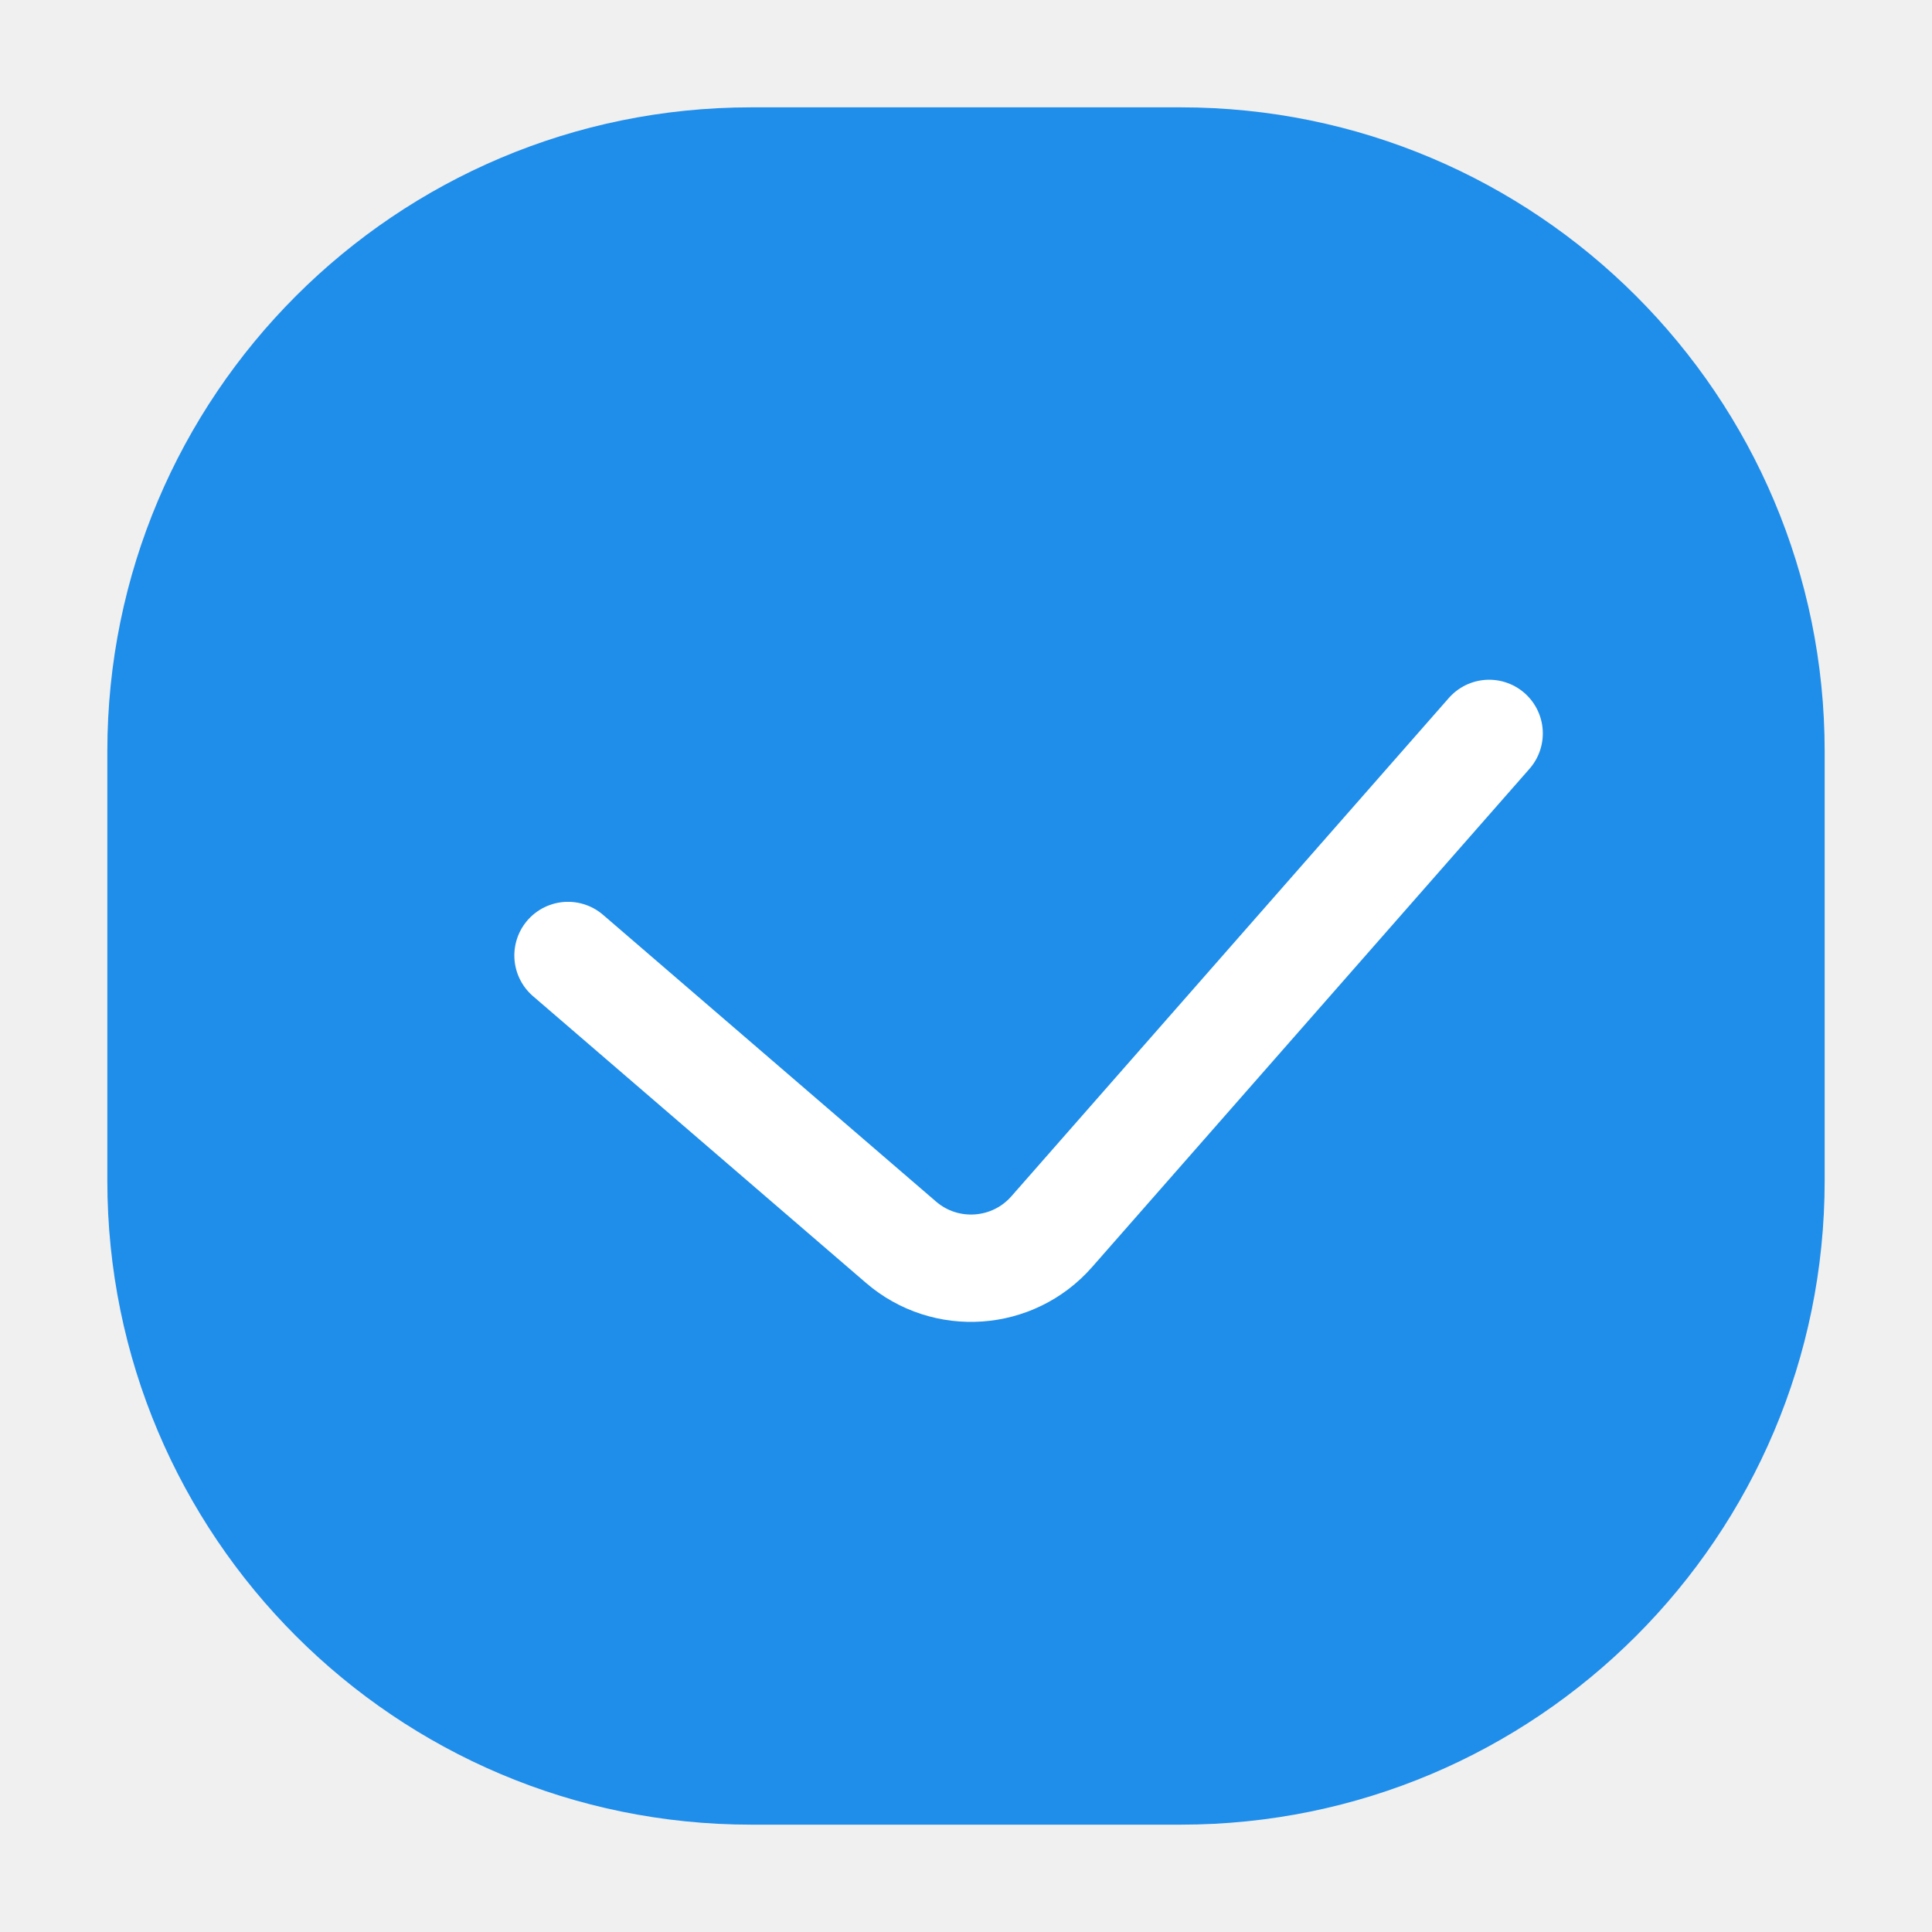
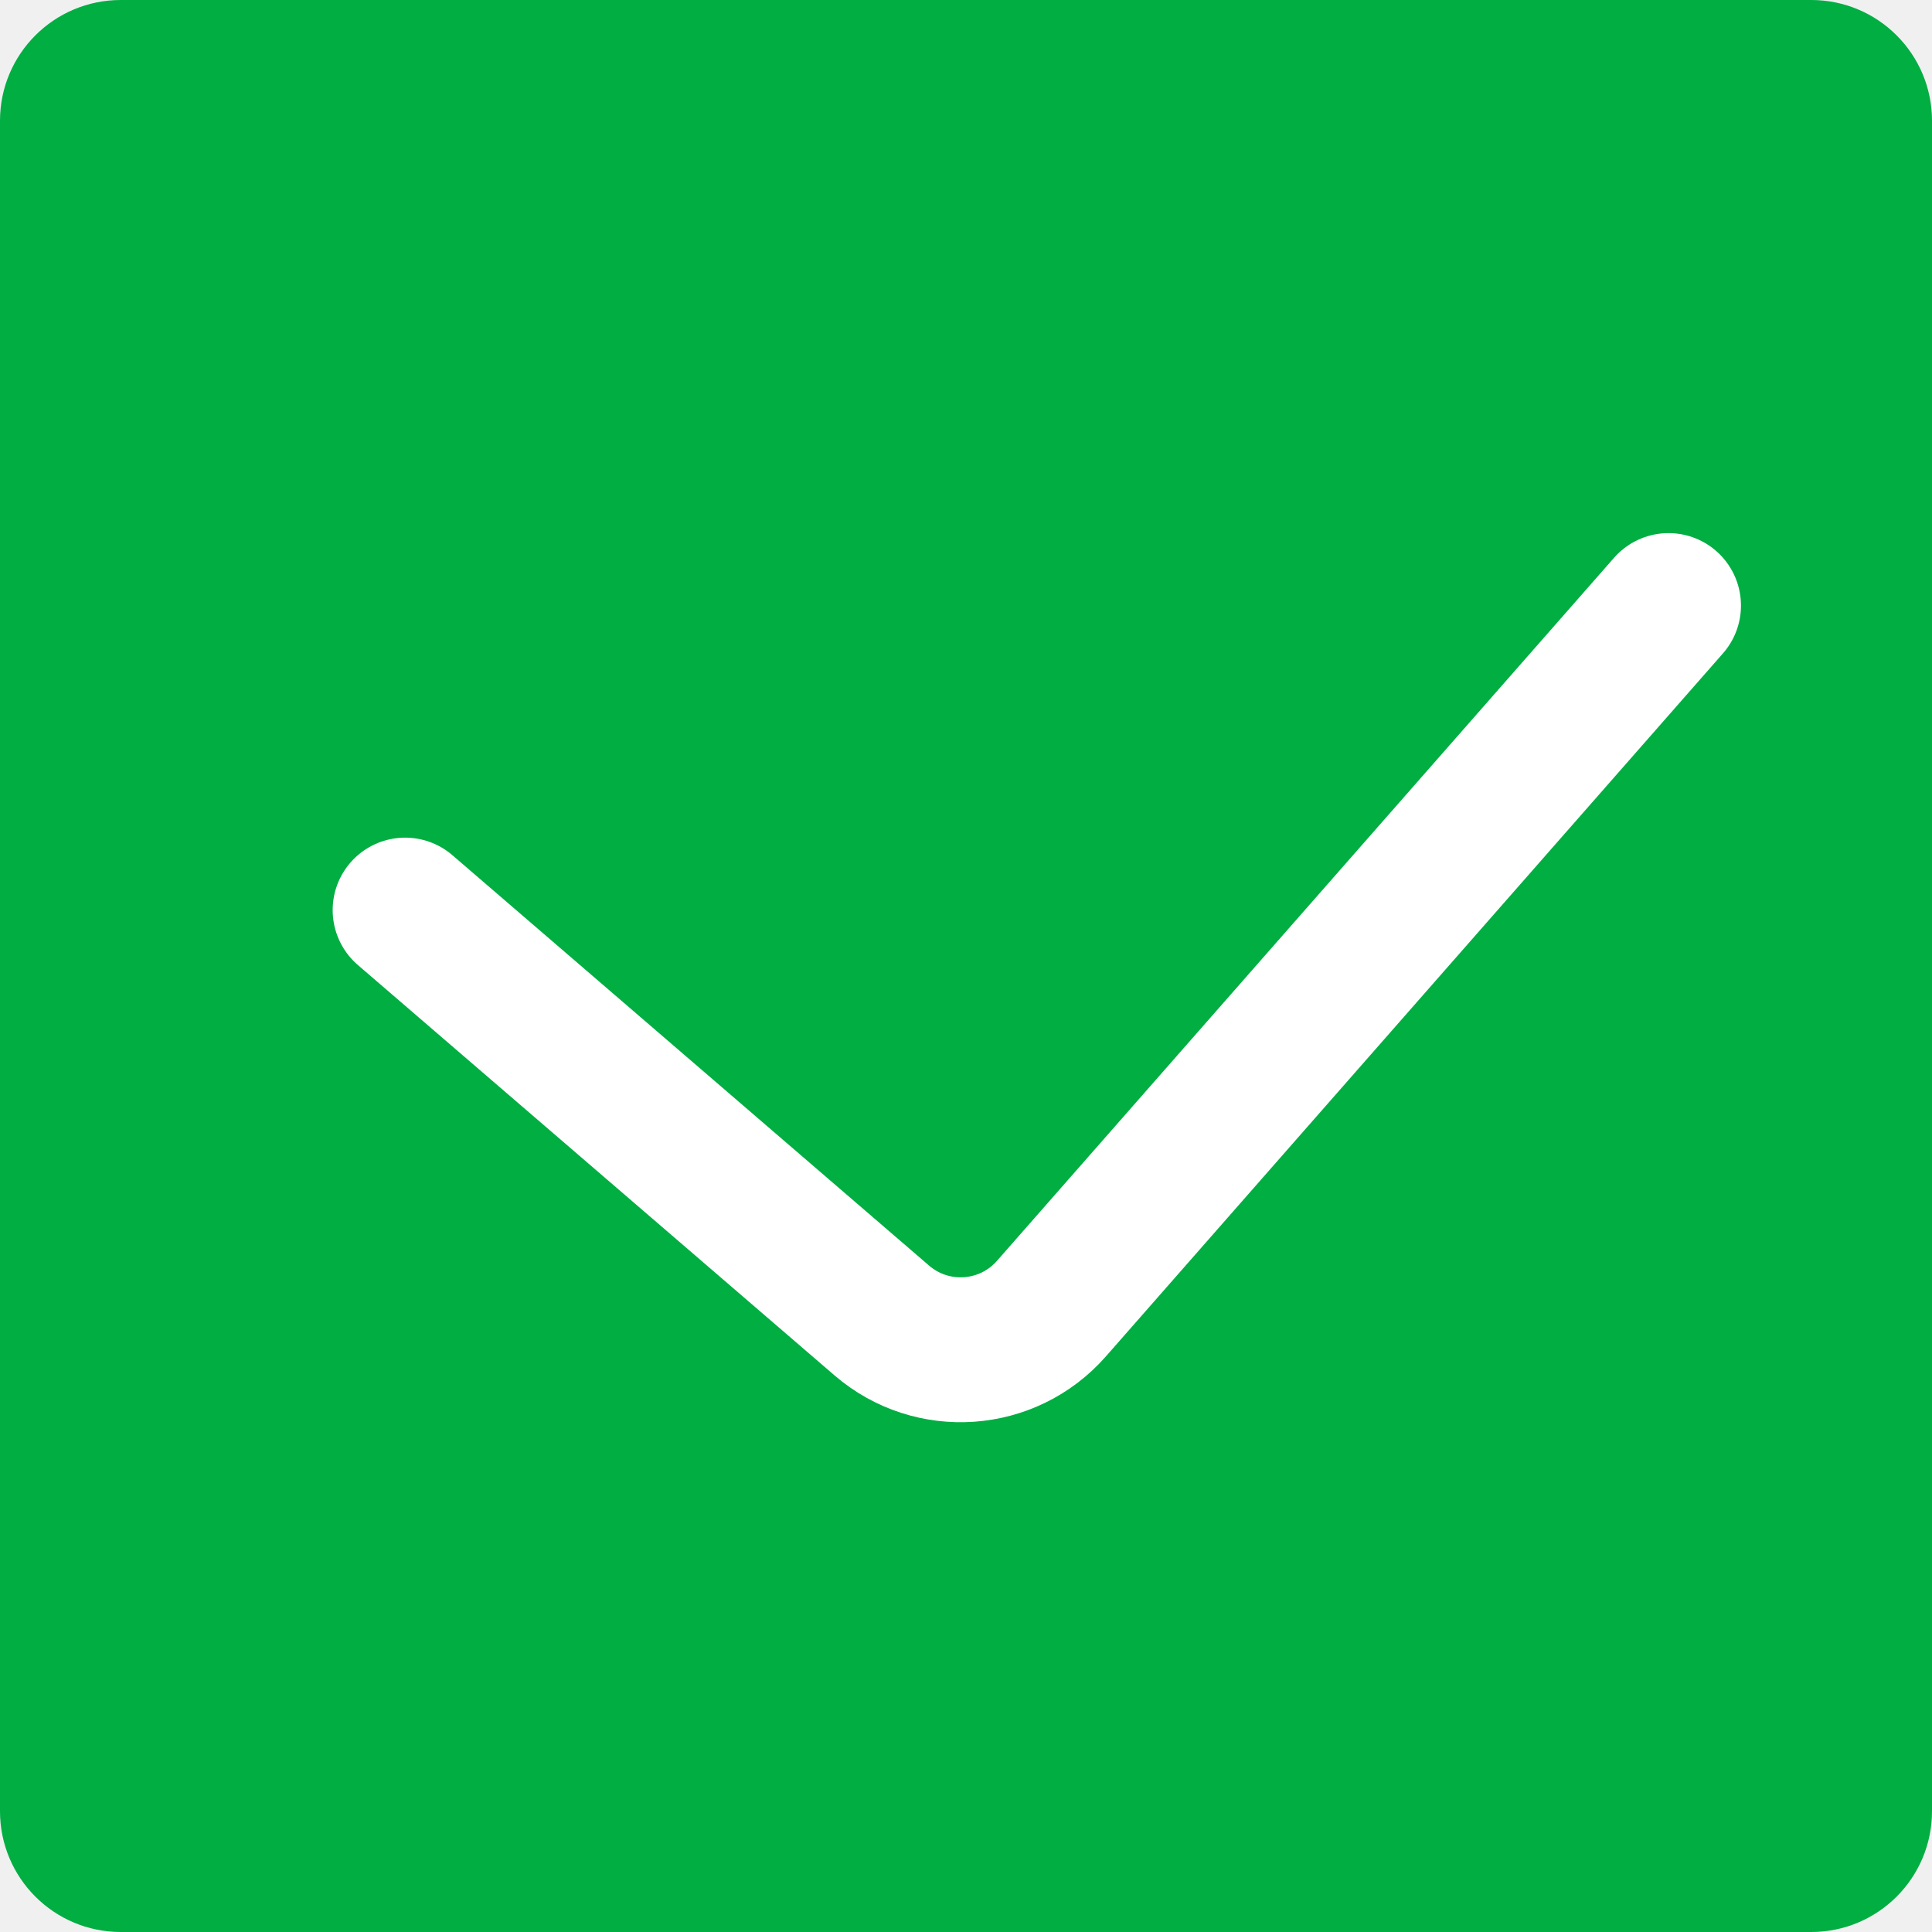
- <svg xmlns="http://www.w3.org/2000/svg" width="18" height="18" viewBox="0 0 18 18" fill="none">
-   <rect x="1" y="1" width="16" height="16" rx="6" fill="#1F8EEA" />
-   <path d="M5.292 8.902L8.395 11.574C8.81 11.931 9.437 11.888 9.799 11.475L13.874 6.833" stroke="white" stroke-linecap="round" />
+ <svg xmlns="http://www.w3.org/2000/svg" width="16" height="16" viewBox="0 0 16 16" fill="none">
+   <rect width="16" height="16" rx="1" fill="#00AE42" />
+   <path d="M3.355 7.537L7.303 10.936C7.719 11.294 8.345 11.25 8.707 10.838L13.818 5.015" stroke="white" stroke-width="1.2" stroke-linecap="round" />
</svg>
